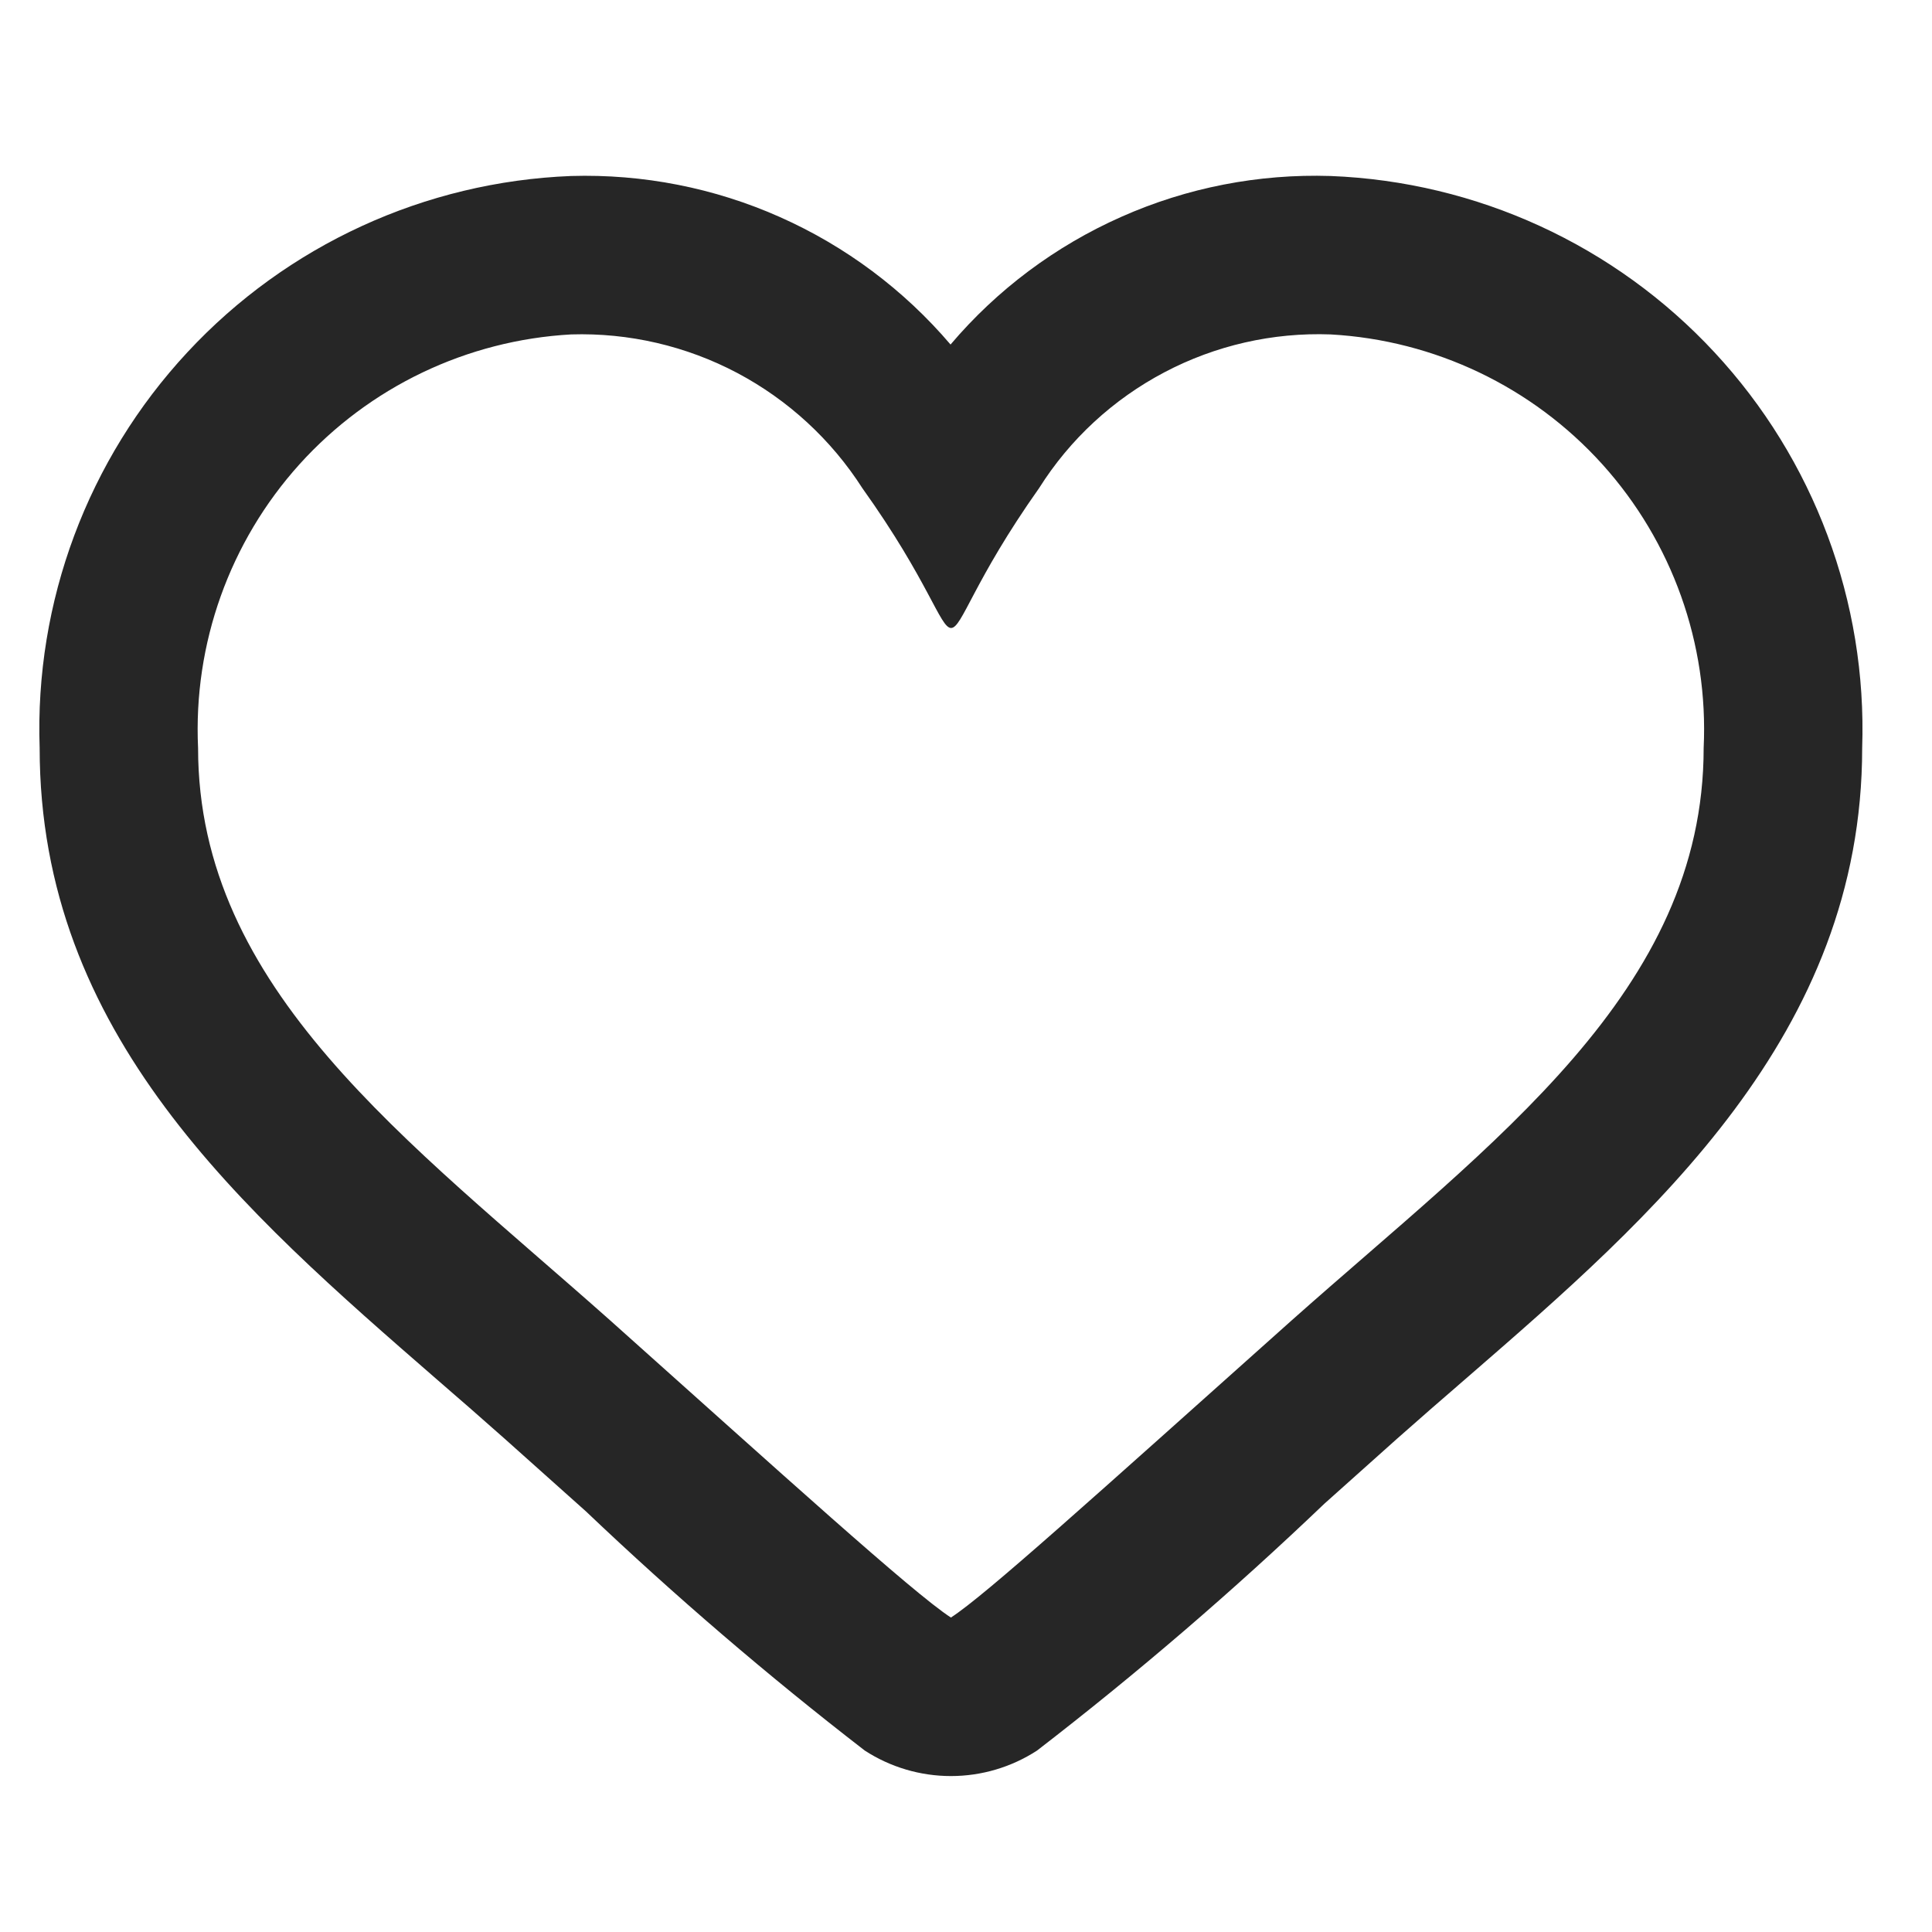
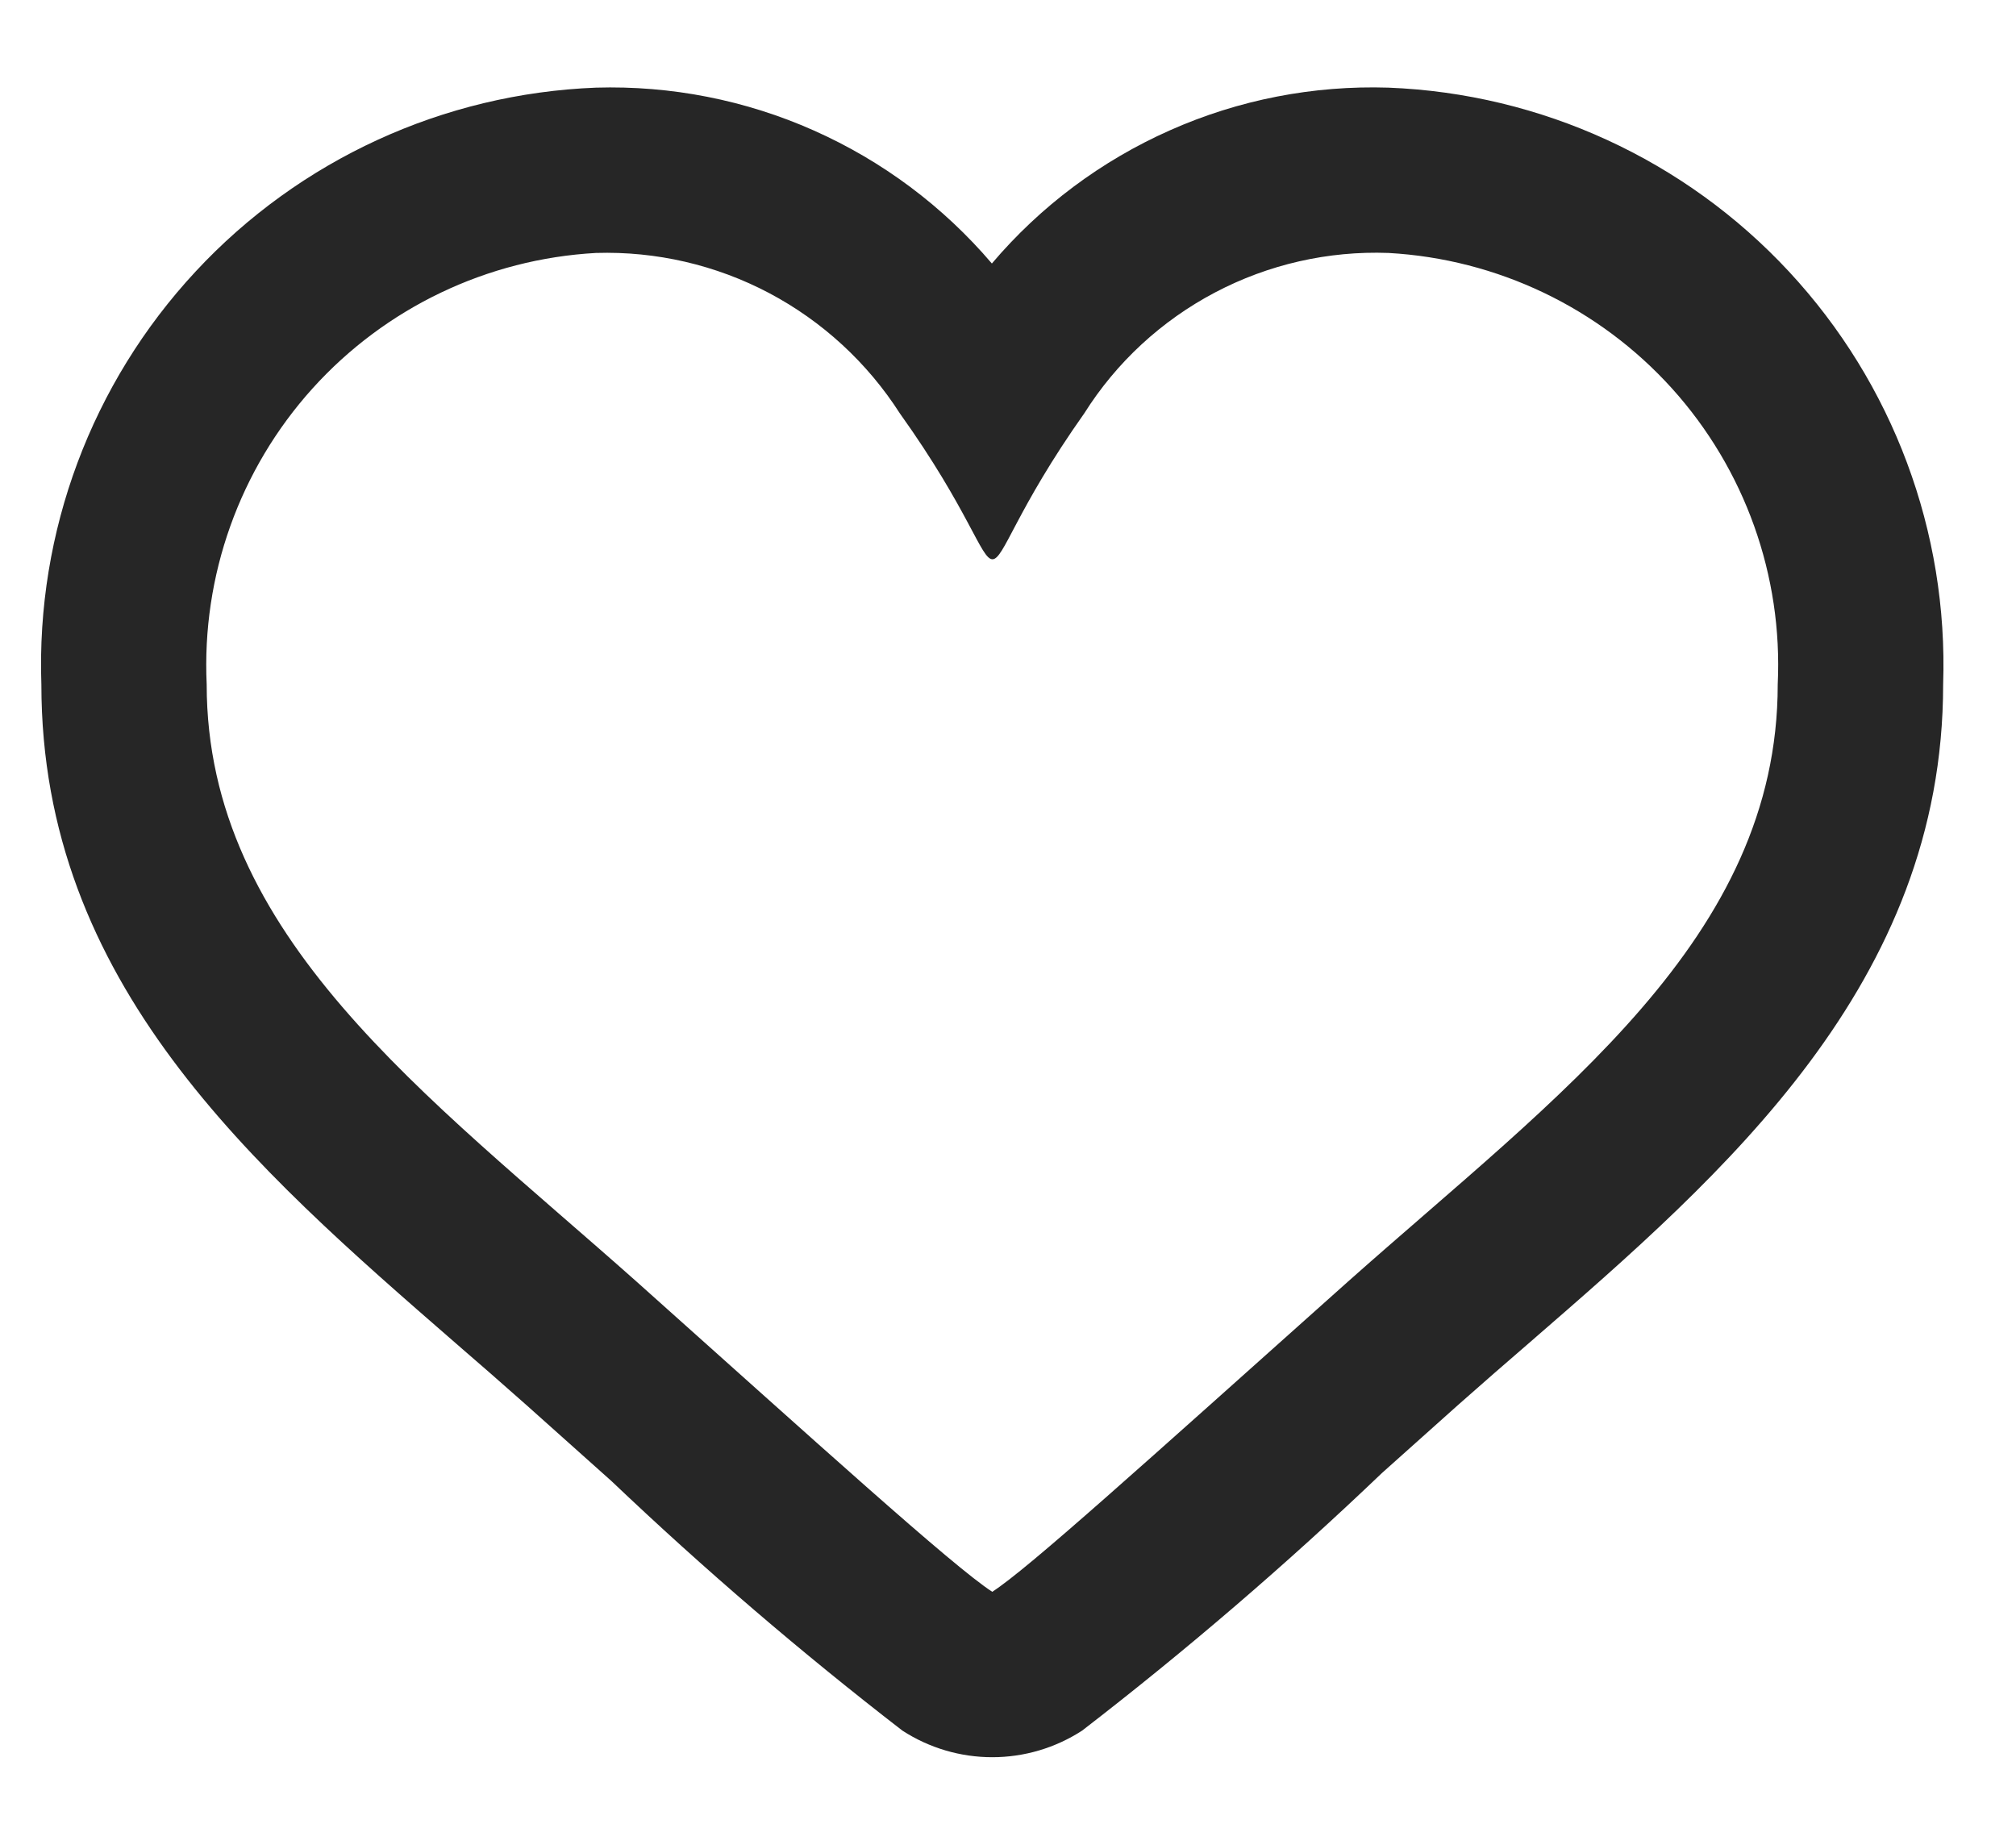
- <svg xmlns="http://www.w3.org/2000/svg" width="28" height="28" viewBox="0 0 21 19" fill="red">
+ <svg xmlns="http://www.w3.org/2000/svg" width="21" height="19" viewBox="0 0 21 19" fill="red">
  <path d="M14.463 2.635C15.595 2.698 16.657 3.205 17.417 4.047C18.176 4.889 18.572 5.997 18.518 7.13C18.518 9.776 16.234 11.401 14.042 13.35C11.879 15.282 10.713 16.338 10.336 16.582C9.925 16.316 8.49 15.012 6.63 13.35C4.428 11.393 2.153 9.752 2.153 7.13C2.1 5.997 2.496 4.889 3.255 4.047C4.015 3.205 5.076 2.698 6.208 2.635C6.836 2.616 7.457 2.76 8.012 3.053C8.567 3.347 9.036 3.779 9.374 4.307C10.097 5.319 10.218 5.826 10.338 5.826C10.459 5.826 10.578 5.319 11.295 4.305C11.63 3.773 12.1 3.34 12.656 3.047C13.212 2.754 13.835 2.612 14.463 2.635ZM14.463 0.913C13.681 0.888 12.903 1.039 12.188 1.357C11.473 1.674 10.838 2.148 10.332 2.745C9.825 2.15 9.192 1.677 8.479 1.36C7.765 1.042 6.989 0.89 6.208 0.913C4.619 0.975 3.119 1.664 2.037 2.829C0.954 3.994 0.376 5.54 0.431 7.13C0.431 10.239 2.627 12.149 4.75 13.995C4.994 14.206 5.24 14.42 5.485 14.638L6.37 15.429C7.334 16.346 8.346 17.214 9.4 18.028C9.679 18.209 10.004 18.305 10.336 18.305C10.668 18.305 10.993 18.209 11.272 18.028C12.36 17.189 13.402 16.294 14.395 15.345L15.189 14.635C15.442 14.411 15.698 14.188 15.952 13.969C17.962 12.225 20.241 10.248 20.241 7.13C20.295 5.54 19.718 3.994 18.635 2.829C17.553 1.664 16.053 0.975 14.463 0.913Z" fill="#262626" />
</svg>
